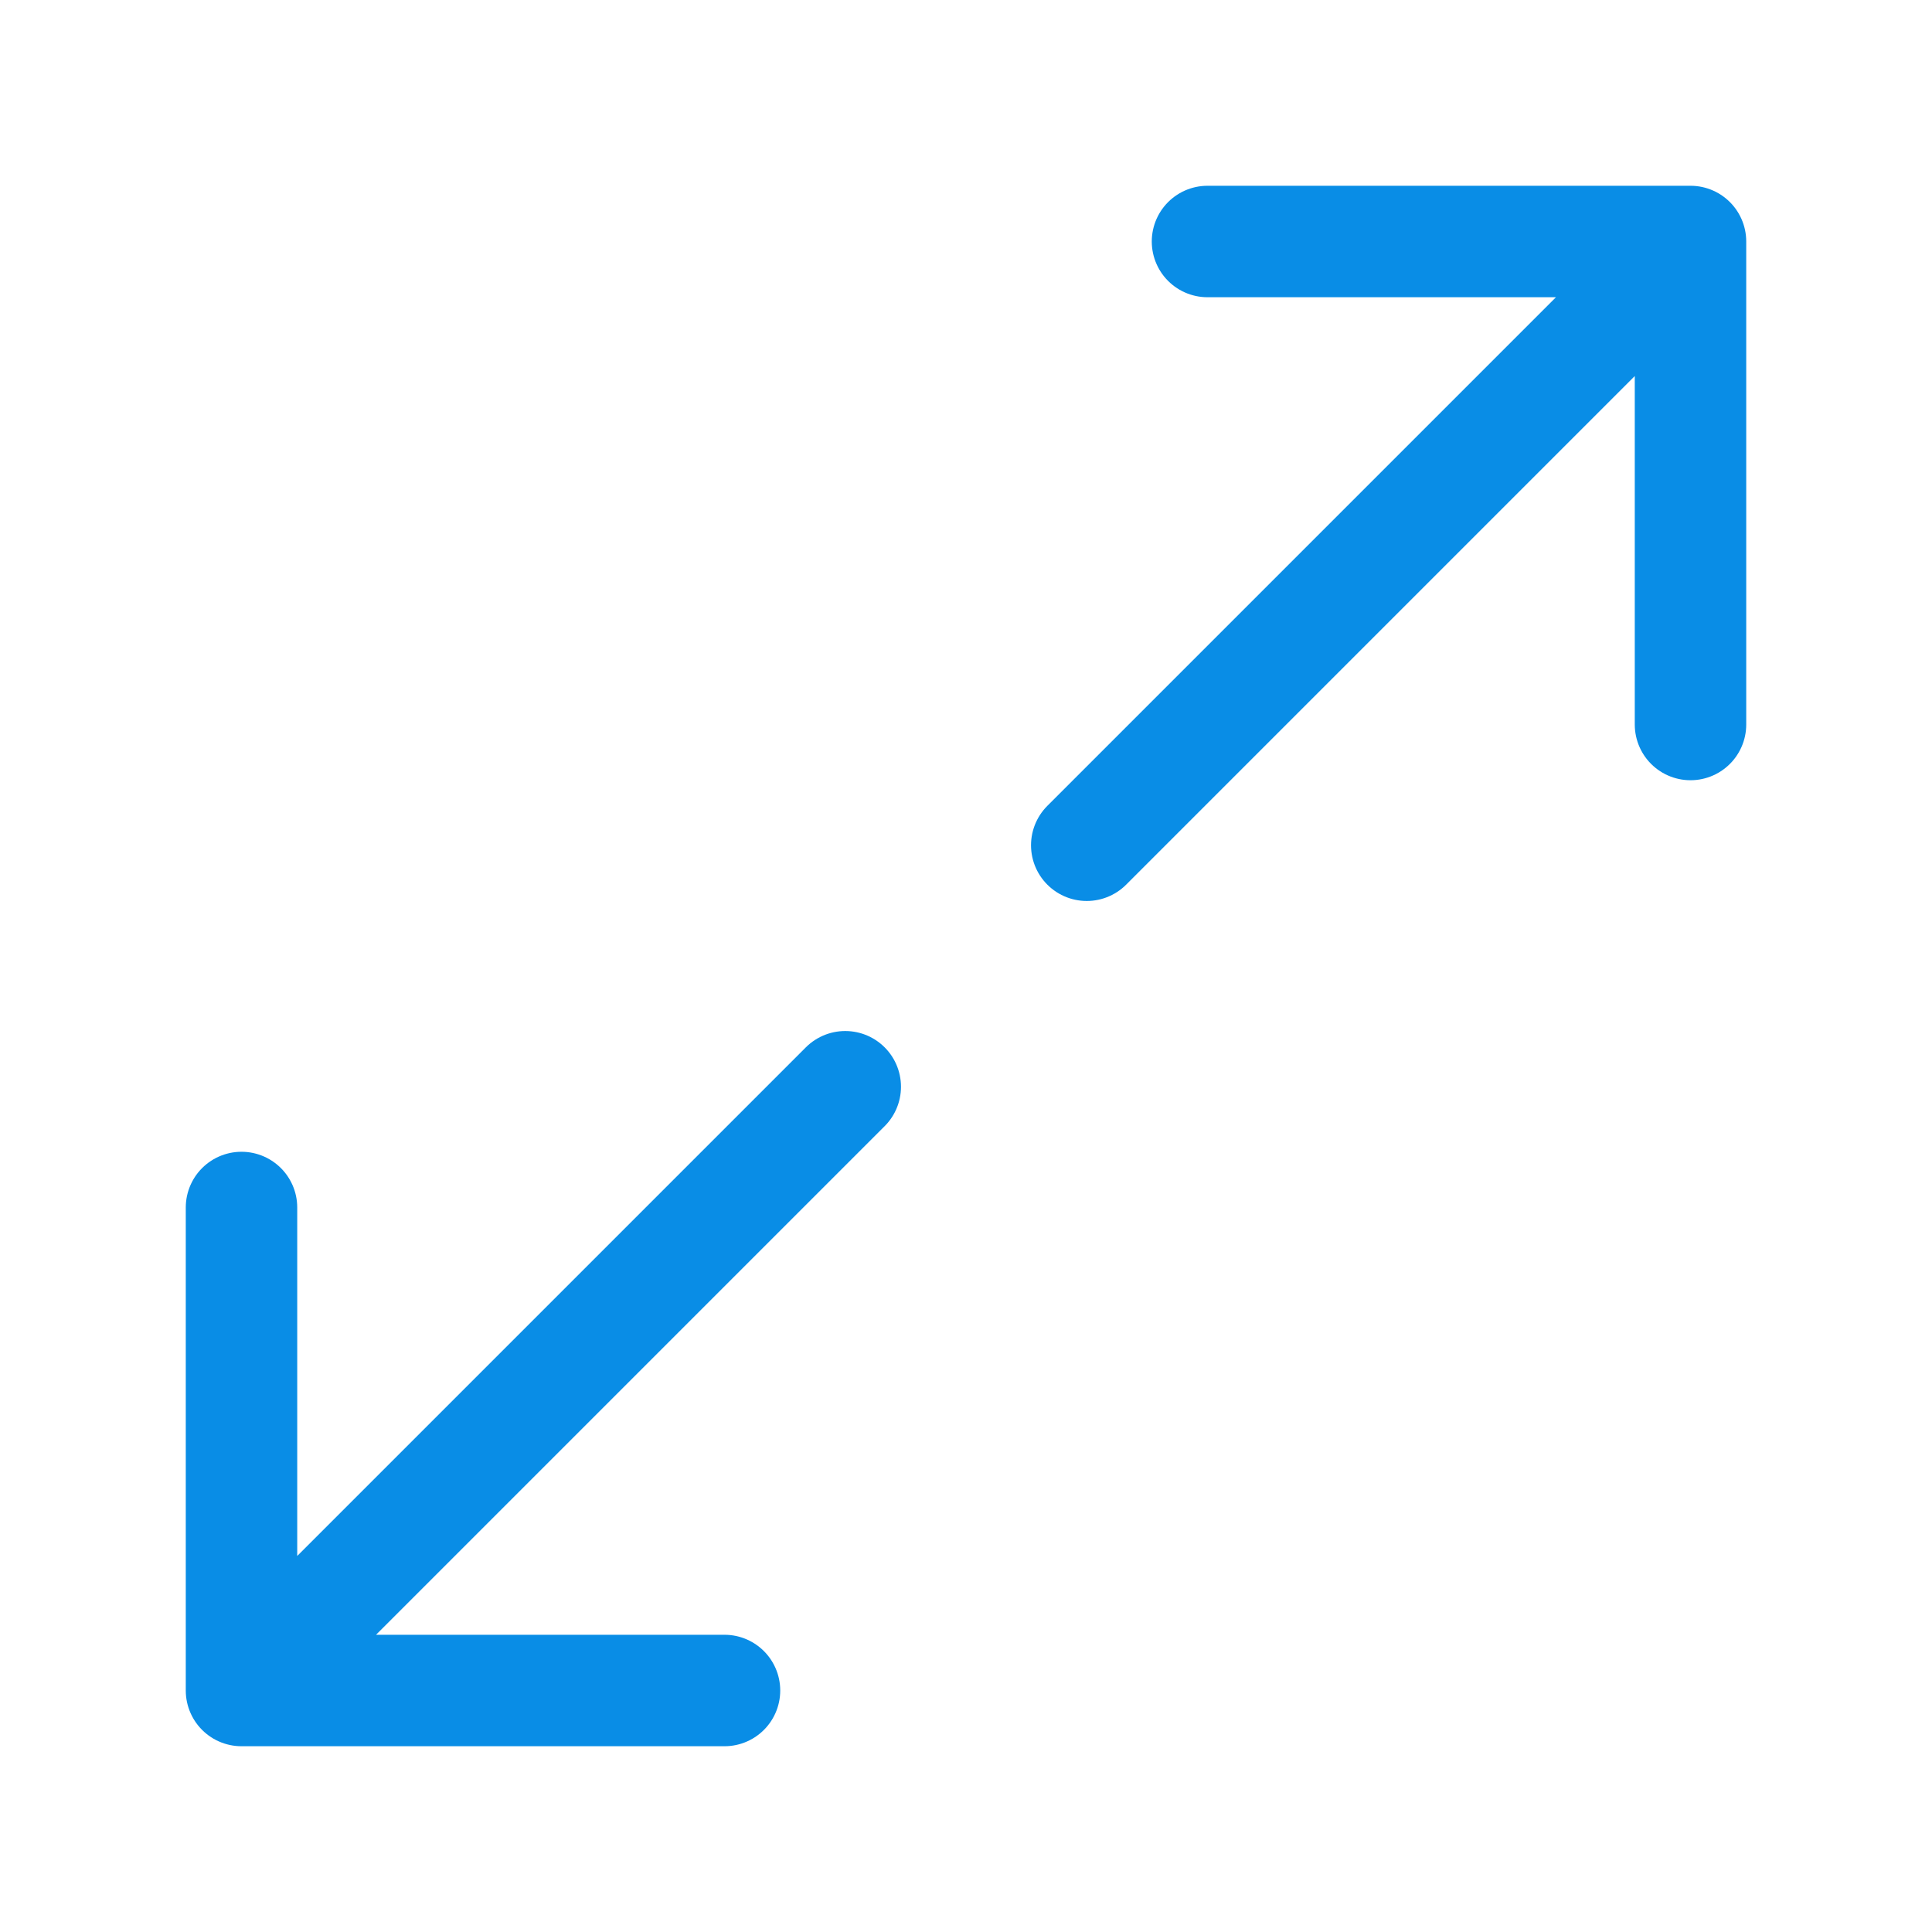
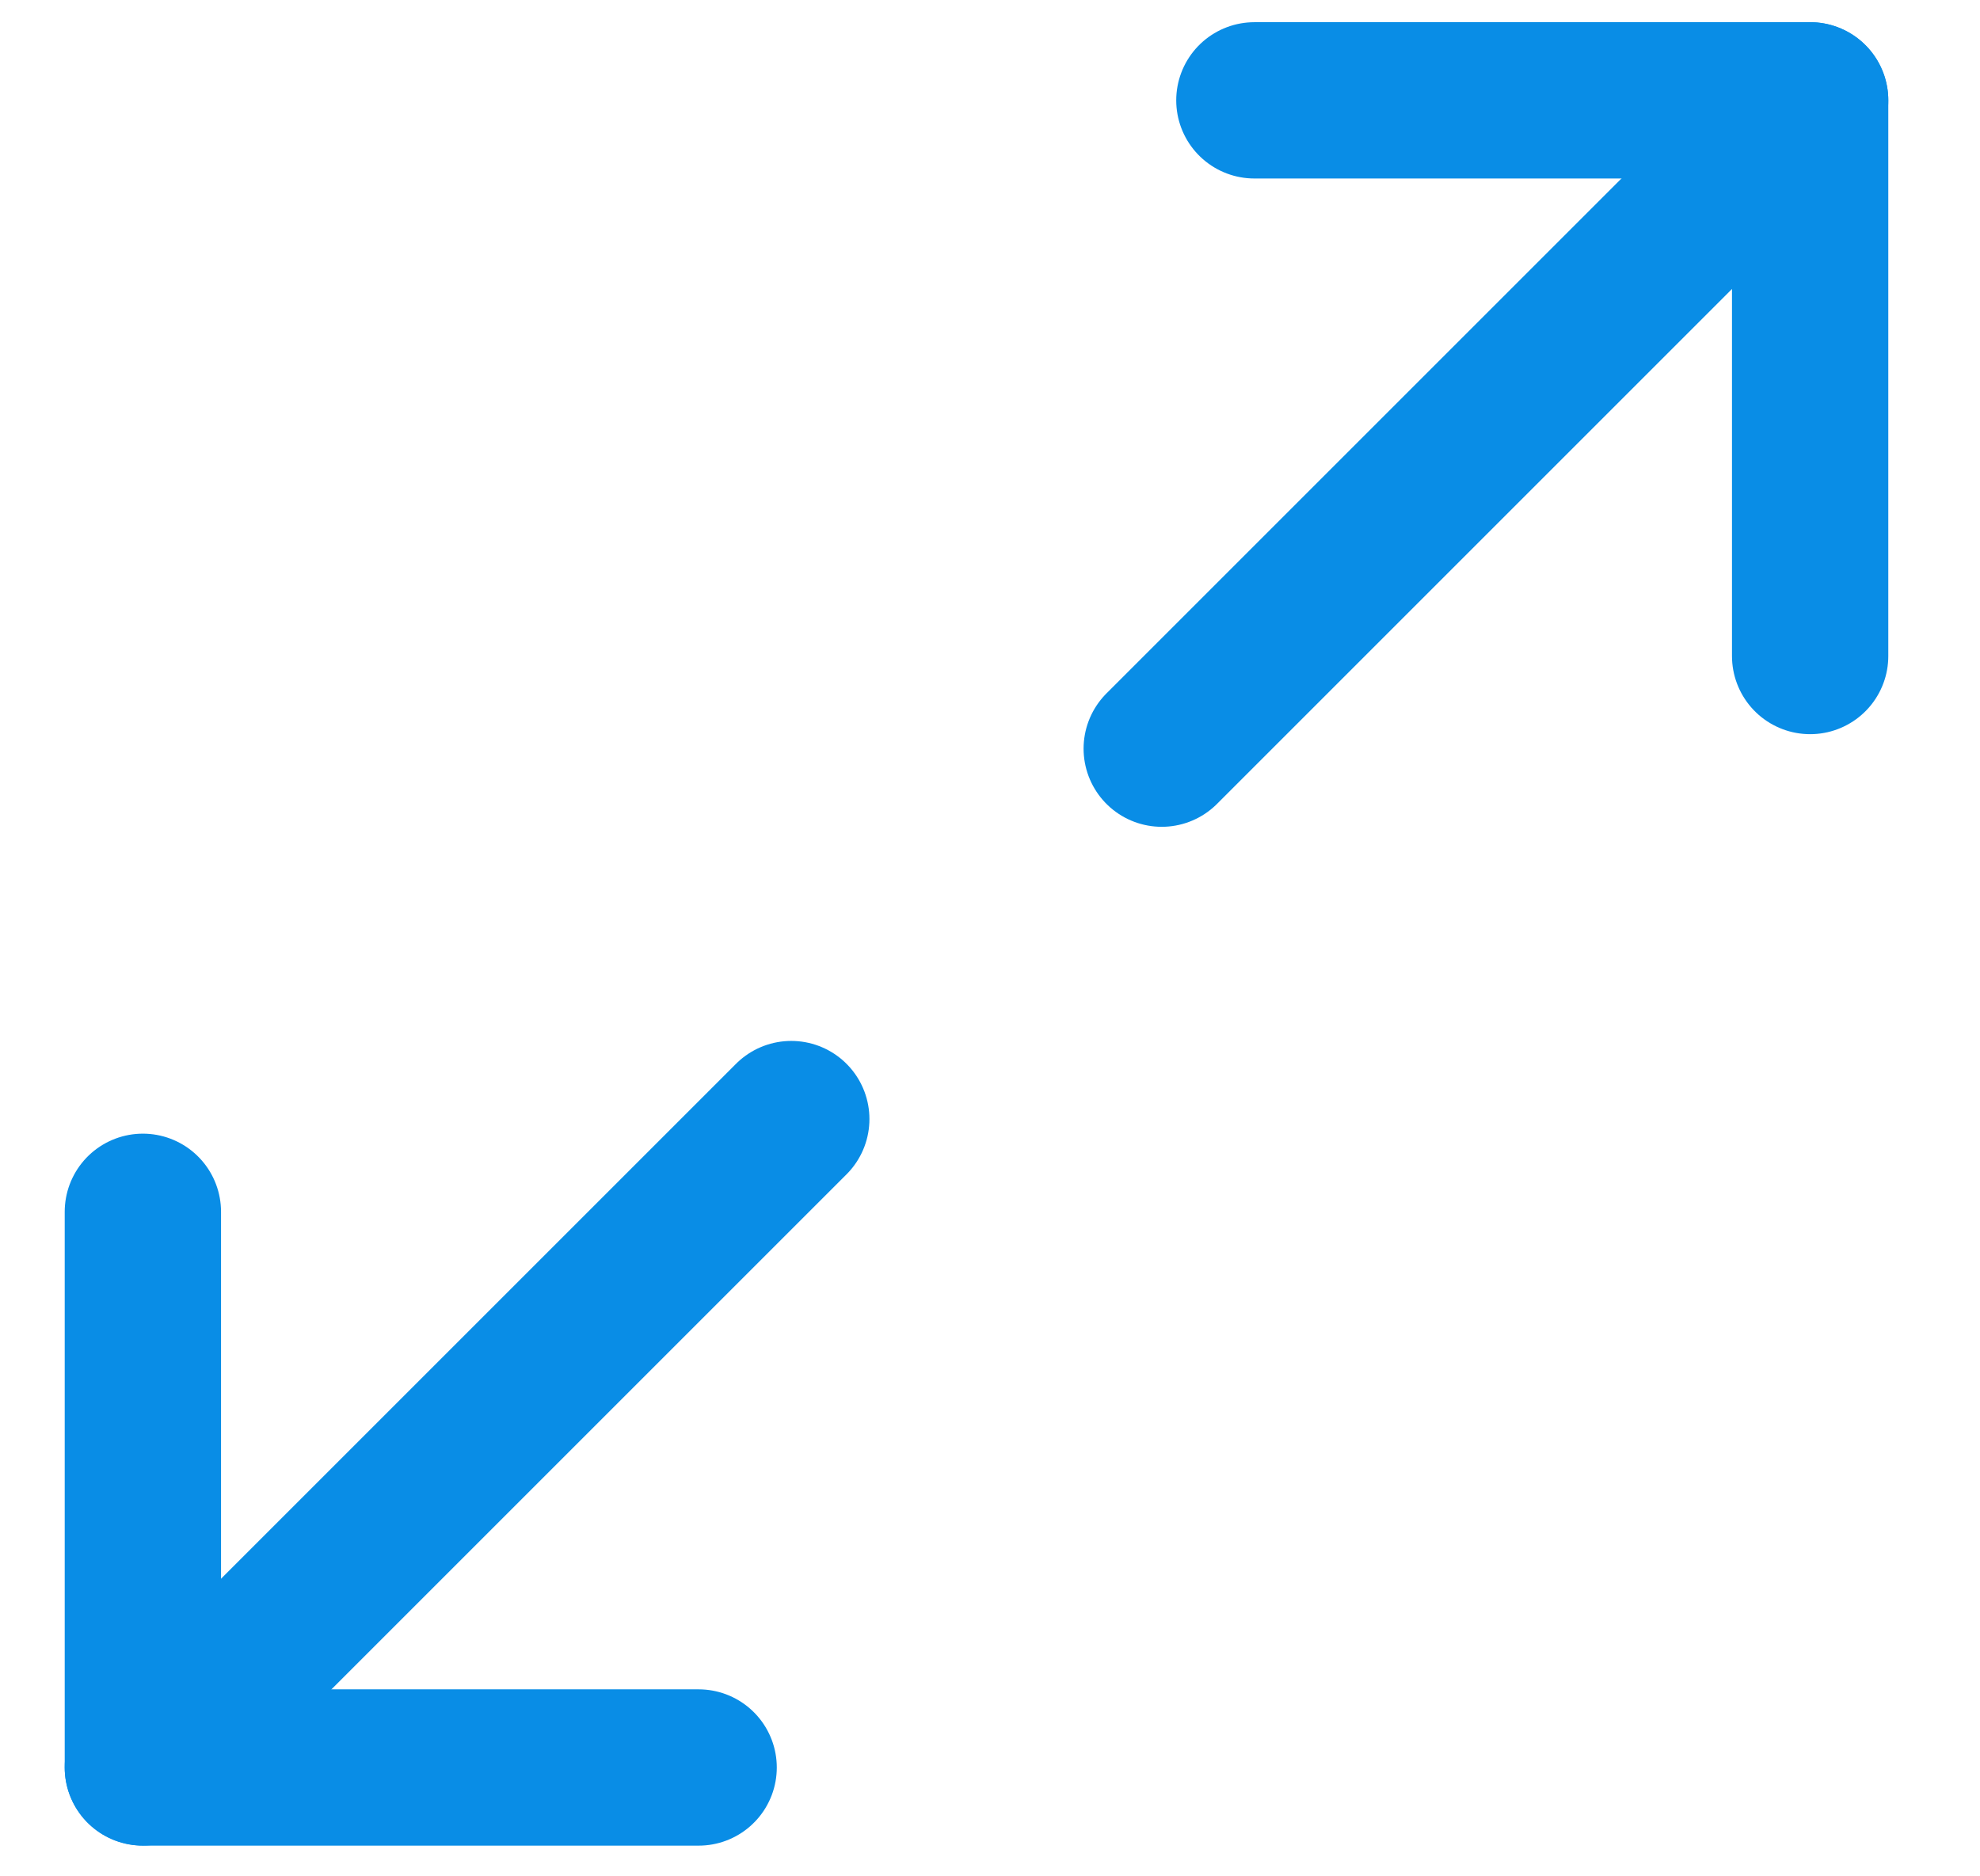
- <svg xmlns="http://www.w3.org/2000/svg" width="26" height="26" viewBox="0 0 26 26" fill="none">
-   <path d="M22.75 9.75V3.25M22.75 3.25H16.25M22.75 3.25L14.625 11.375M3.25 16.25V22.75M3.25 22.75H9.75M3.25 22.75L11.375 14.625" stroke="#098DE6" stroke-width="1.5" stroke-linecap="round" stroke-linejoin="round" />
+ <svg xmlns="http://www.w3.org/2000/svg" width="19" height="18" viewBox="0 0 19 18" fill="none">
+   <path d="M12.037 0.963H17.37V6.296" stroke="#098DE6" stroke-width="1.5" stroke-linecap="round" stroke-linejoin="round" />
+   <path d="M6.704 16.963H1.371V11.63" stroke="#098DE6" stroke-width="1.5" stroke-linecap="round" stroke-linejoin="round" />
+   <path d="M17.37 0.963L11.148 7.185" stroke="#098DE6" stroke-width="1.5" stroke-linecap="round" stroke-linejoin="round" />
+   <path d="M1.371 16.962L7.593 10.74" stroke="#098DE6" stroke-width="1.5" stroke-linecap="round" stroke-linejoin="round" />
</svg>
